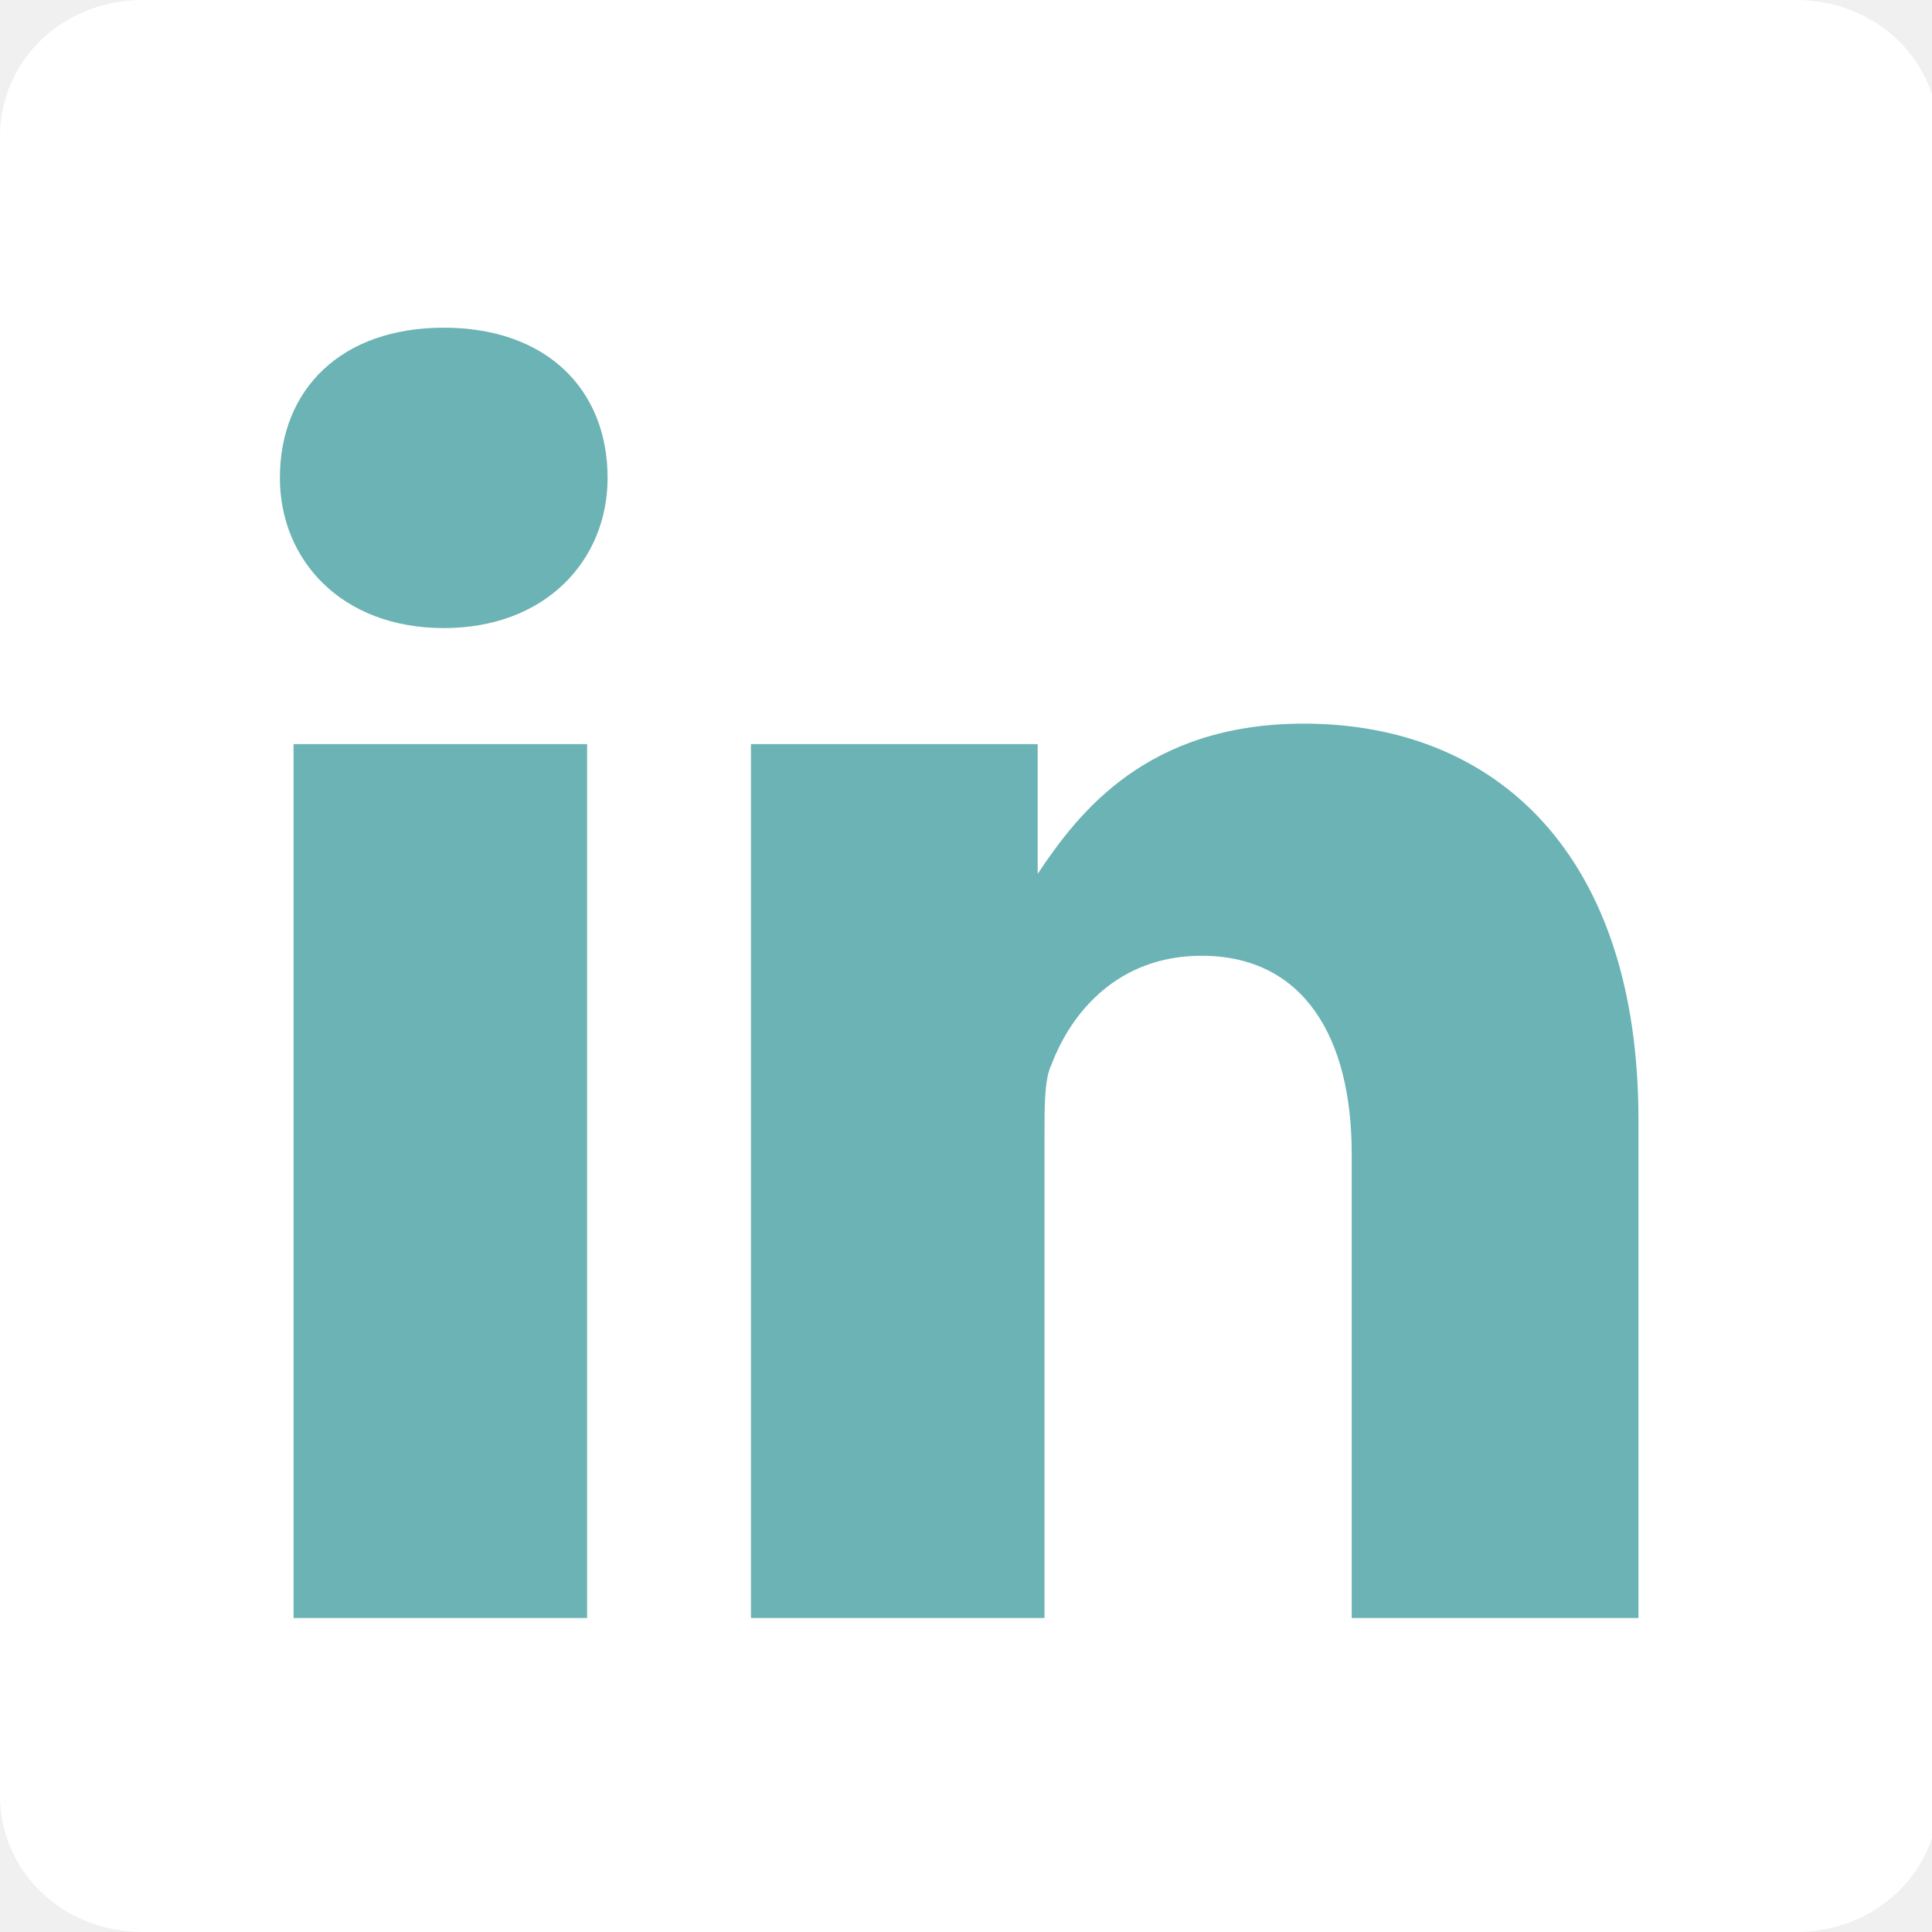
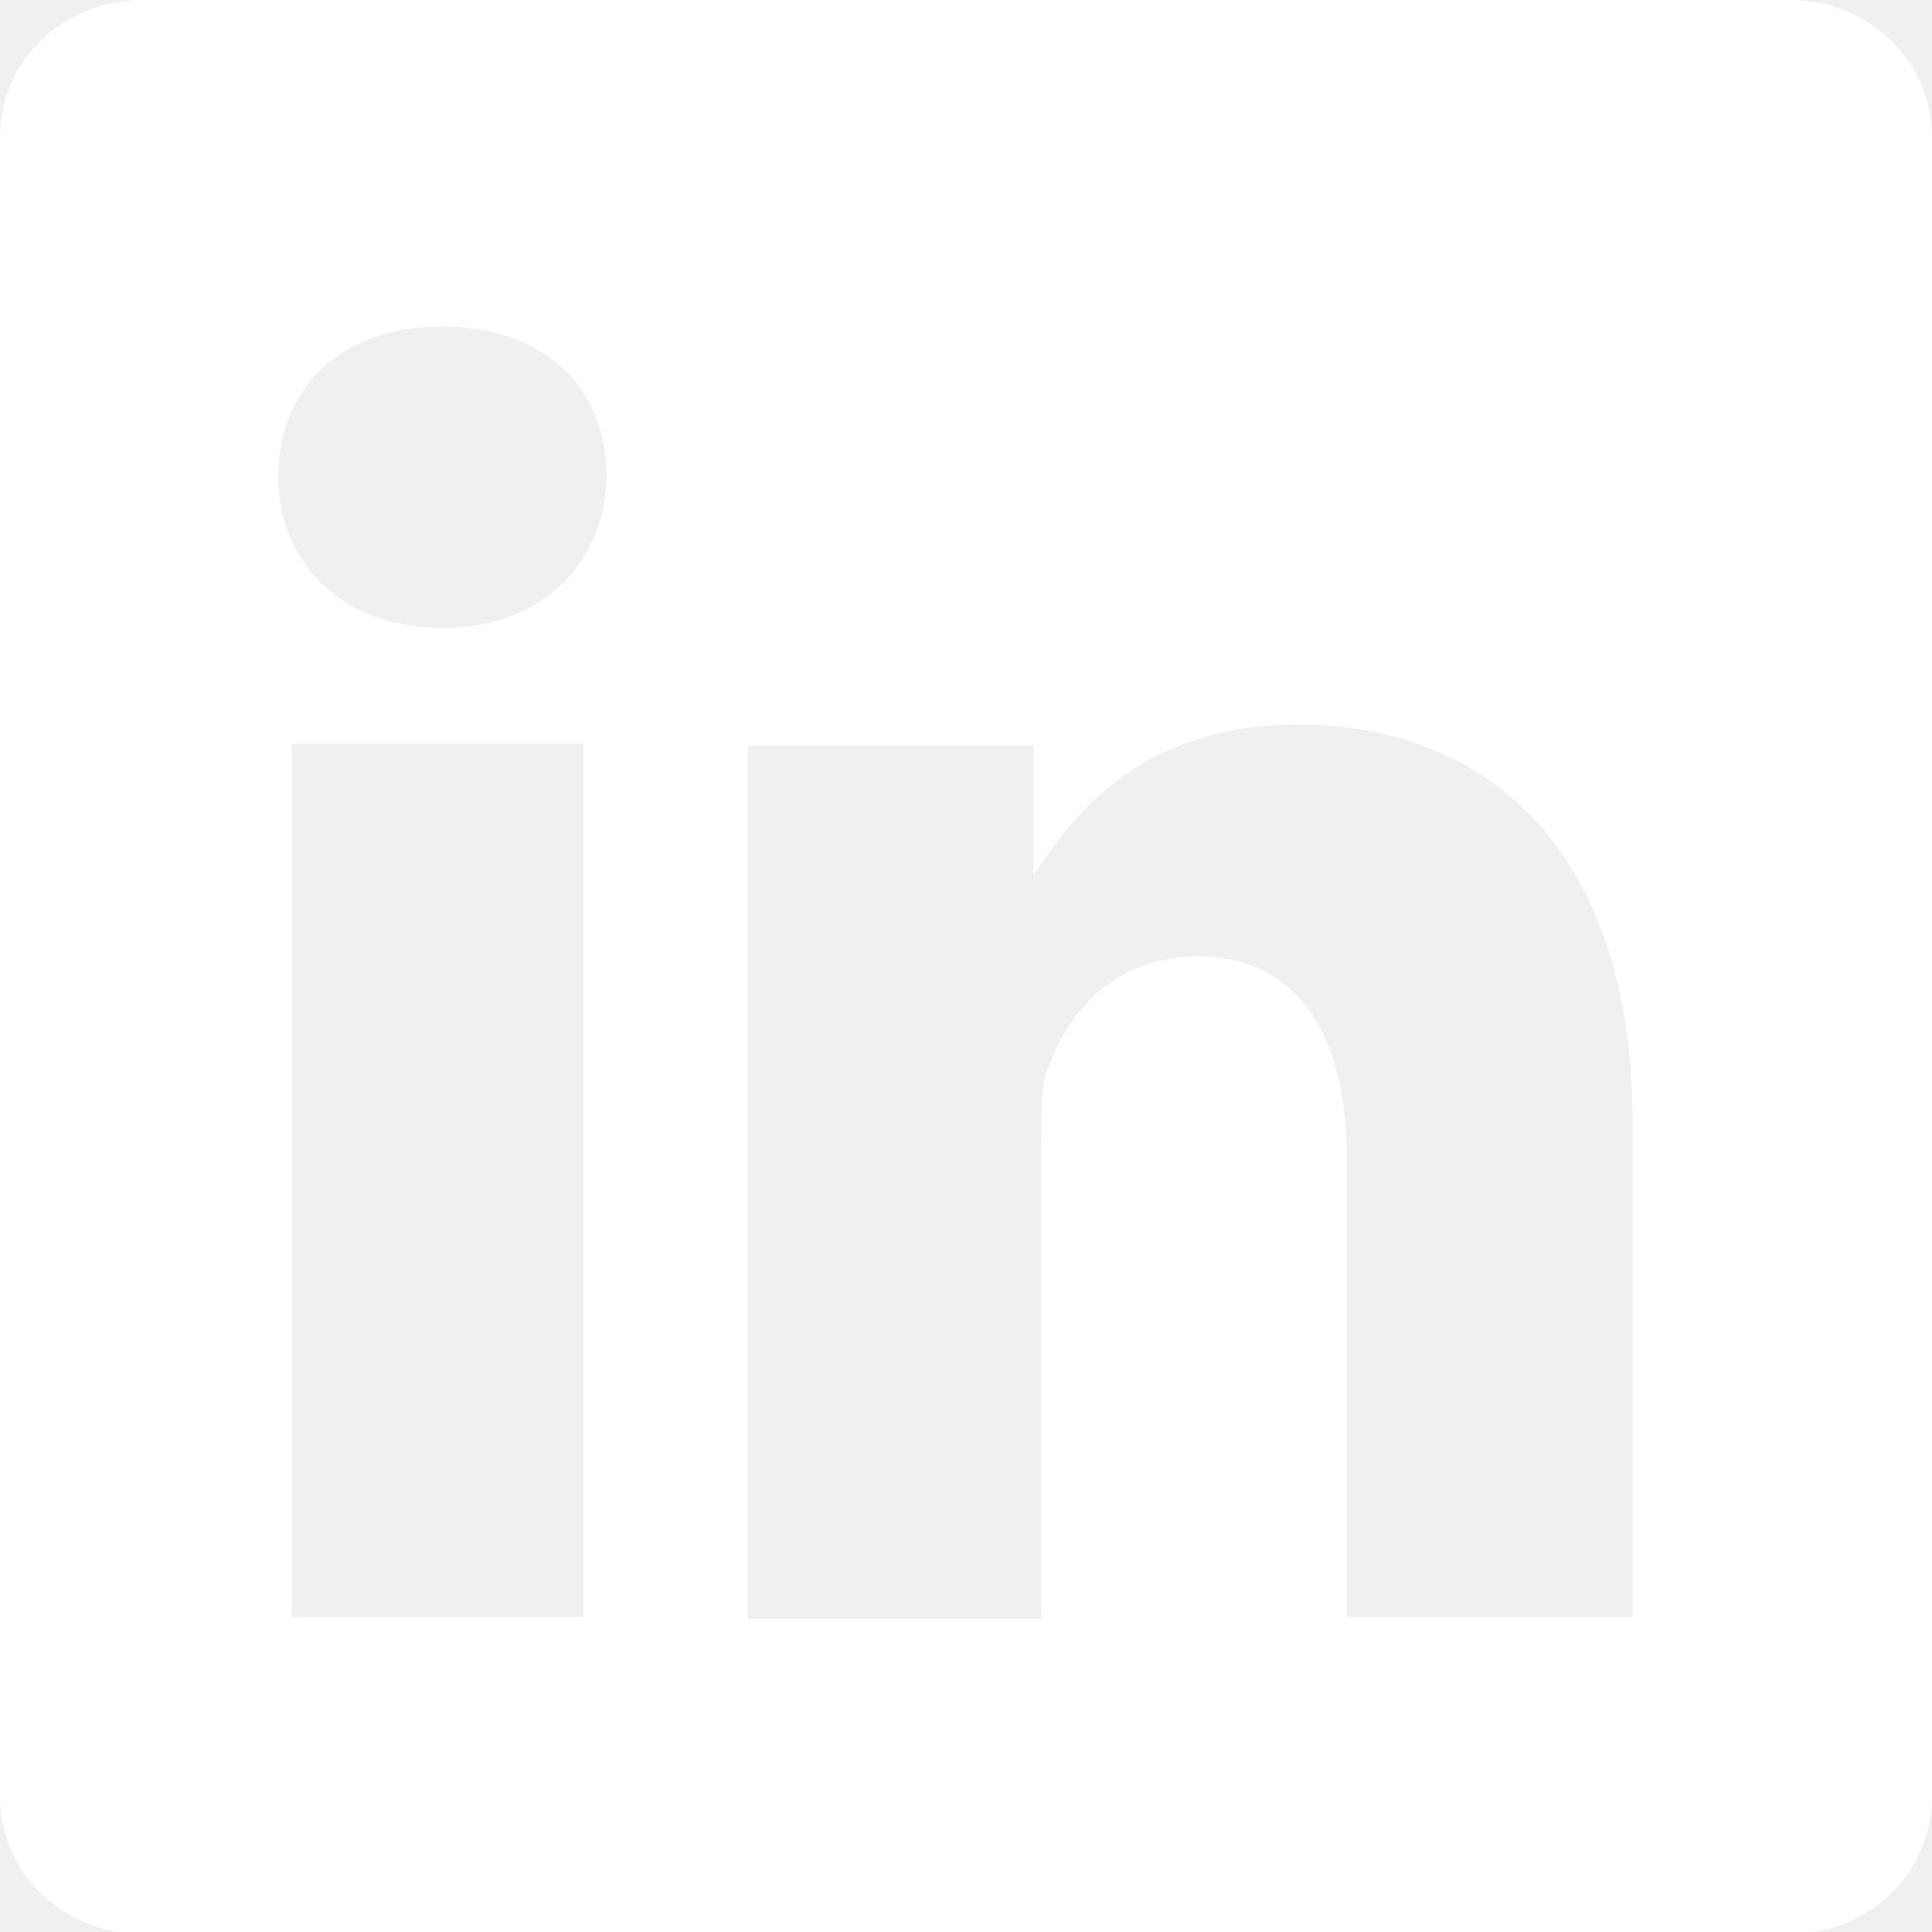
- <svg xmlns="http://www.w3.org/2000/svg" version="1.1" id="Layer_1" x="0px" y="0px" viewBox="0 0 28.3 28.3" enable-background="new 0 0 28.3 28.3" xml:space="preserve">
-   <g>
-     <path fill="#FFFFFF" d="M0,2c0-1.1,0.9-2,2.1-2h24.2c1.2,0,2.1,0.9,2.1,2v24.3c0,1.1-0.9,2-2.1,2H2.1c-1.2,0-2.1-0.9-2.1-2V2L0,2z" />
-     <path fill-rule="evenodd" clip-rule="evenodd" fill="#6BB3B4" d="M8.6,23.7V10.9H4.3v12.8H8.6L8.6,23.7z M6.5,9.2   c1.5,0,2.4-1,2.4-2.2c0-1.3-0.9-2.2-2.4-2.2C5,4.8,4.1,5.7,4.1,7C4.1,8.2,5,9.2,6.5,9.2L6.5,9.2L6.5,9.2z" />
-     <path fill-rule="evenodd" clip-rule="evenodd" fill="#6BB3B4" d="M11,23.7h4.3v-7.1c0-0.4,0-0.8,0.1-1c0.3-0.8,1-1.6,2.2-1.6   c1.5,0,2.2,1.2,2.2,2.9v6.8H24v-7.3c0-3.9-2.1-5.8-4.9-5.8c-2.3,0-3.3,1.3-3.9,2.2h0v-1.9H11C11,12.1,11,23.7,11,23.7L11,23.7z" />
-   </g>
+ <svg xmlns="http://www.w3.org/2000/svg" version="1.1" id="Layer_1" x="0px" y="0px" viewBox="0 0 100 100" enable-background="new 0 0 100 100" xml:space="preserve">
+   <path fill="#FFFFFF" d="M92.6,0H7.4C3.2,0,0,3.2,0,7.1v85.9c0,3.9,3.2,7.1,7.4,7.1h85.2c4.2,0,7.4-3.2,7.4-7.1V7.1  C100,3.2,96.8,0,92.6,0z M30.3,83.7H15.1V38.5h15.1V83.7z M22.9,32.5c-5.3,0-8.5-3.5-8.5-7.8c0-4.6,3.2-7.8,8.5-7.8  c5.3,0,8.5,3.2,8.5,7.8C31.3,29,28.2,32.5,22.9,32.5z M84.5,83.7H69.7v-24c0-6-2.5-10.2-7.7-10.2c-4.2,0-6.7,2.8-7.7,5.7  c-0.4,0.7-0.4,2.1-0.4,3.5v25.1H38.7c0,0,0-41,0-45.2h14.8v6.7c2.1-3.2,5.6-7.8,13.7-7.8c9.9,0,17.3,6.7,17.3,20.5V83.7z" />
</svg>
